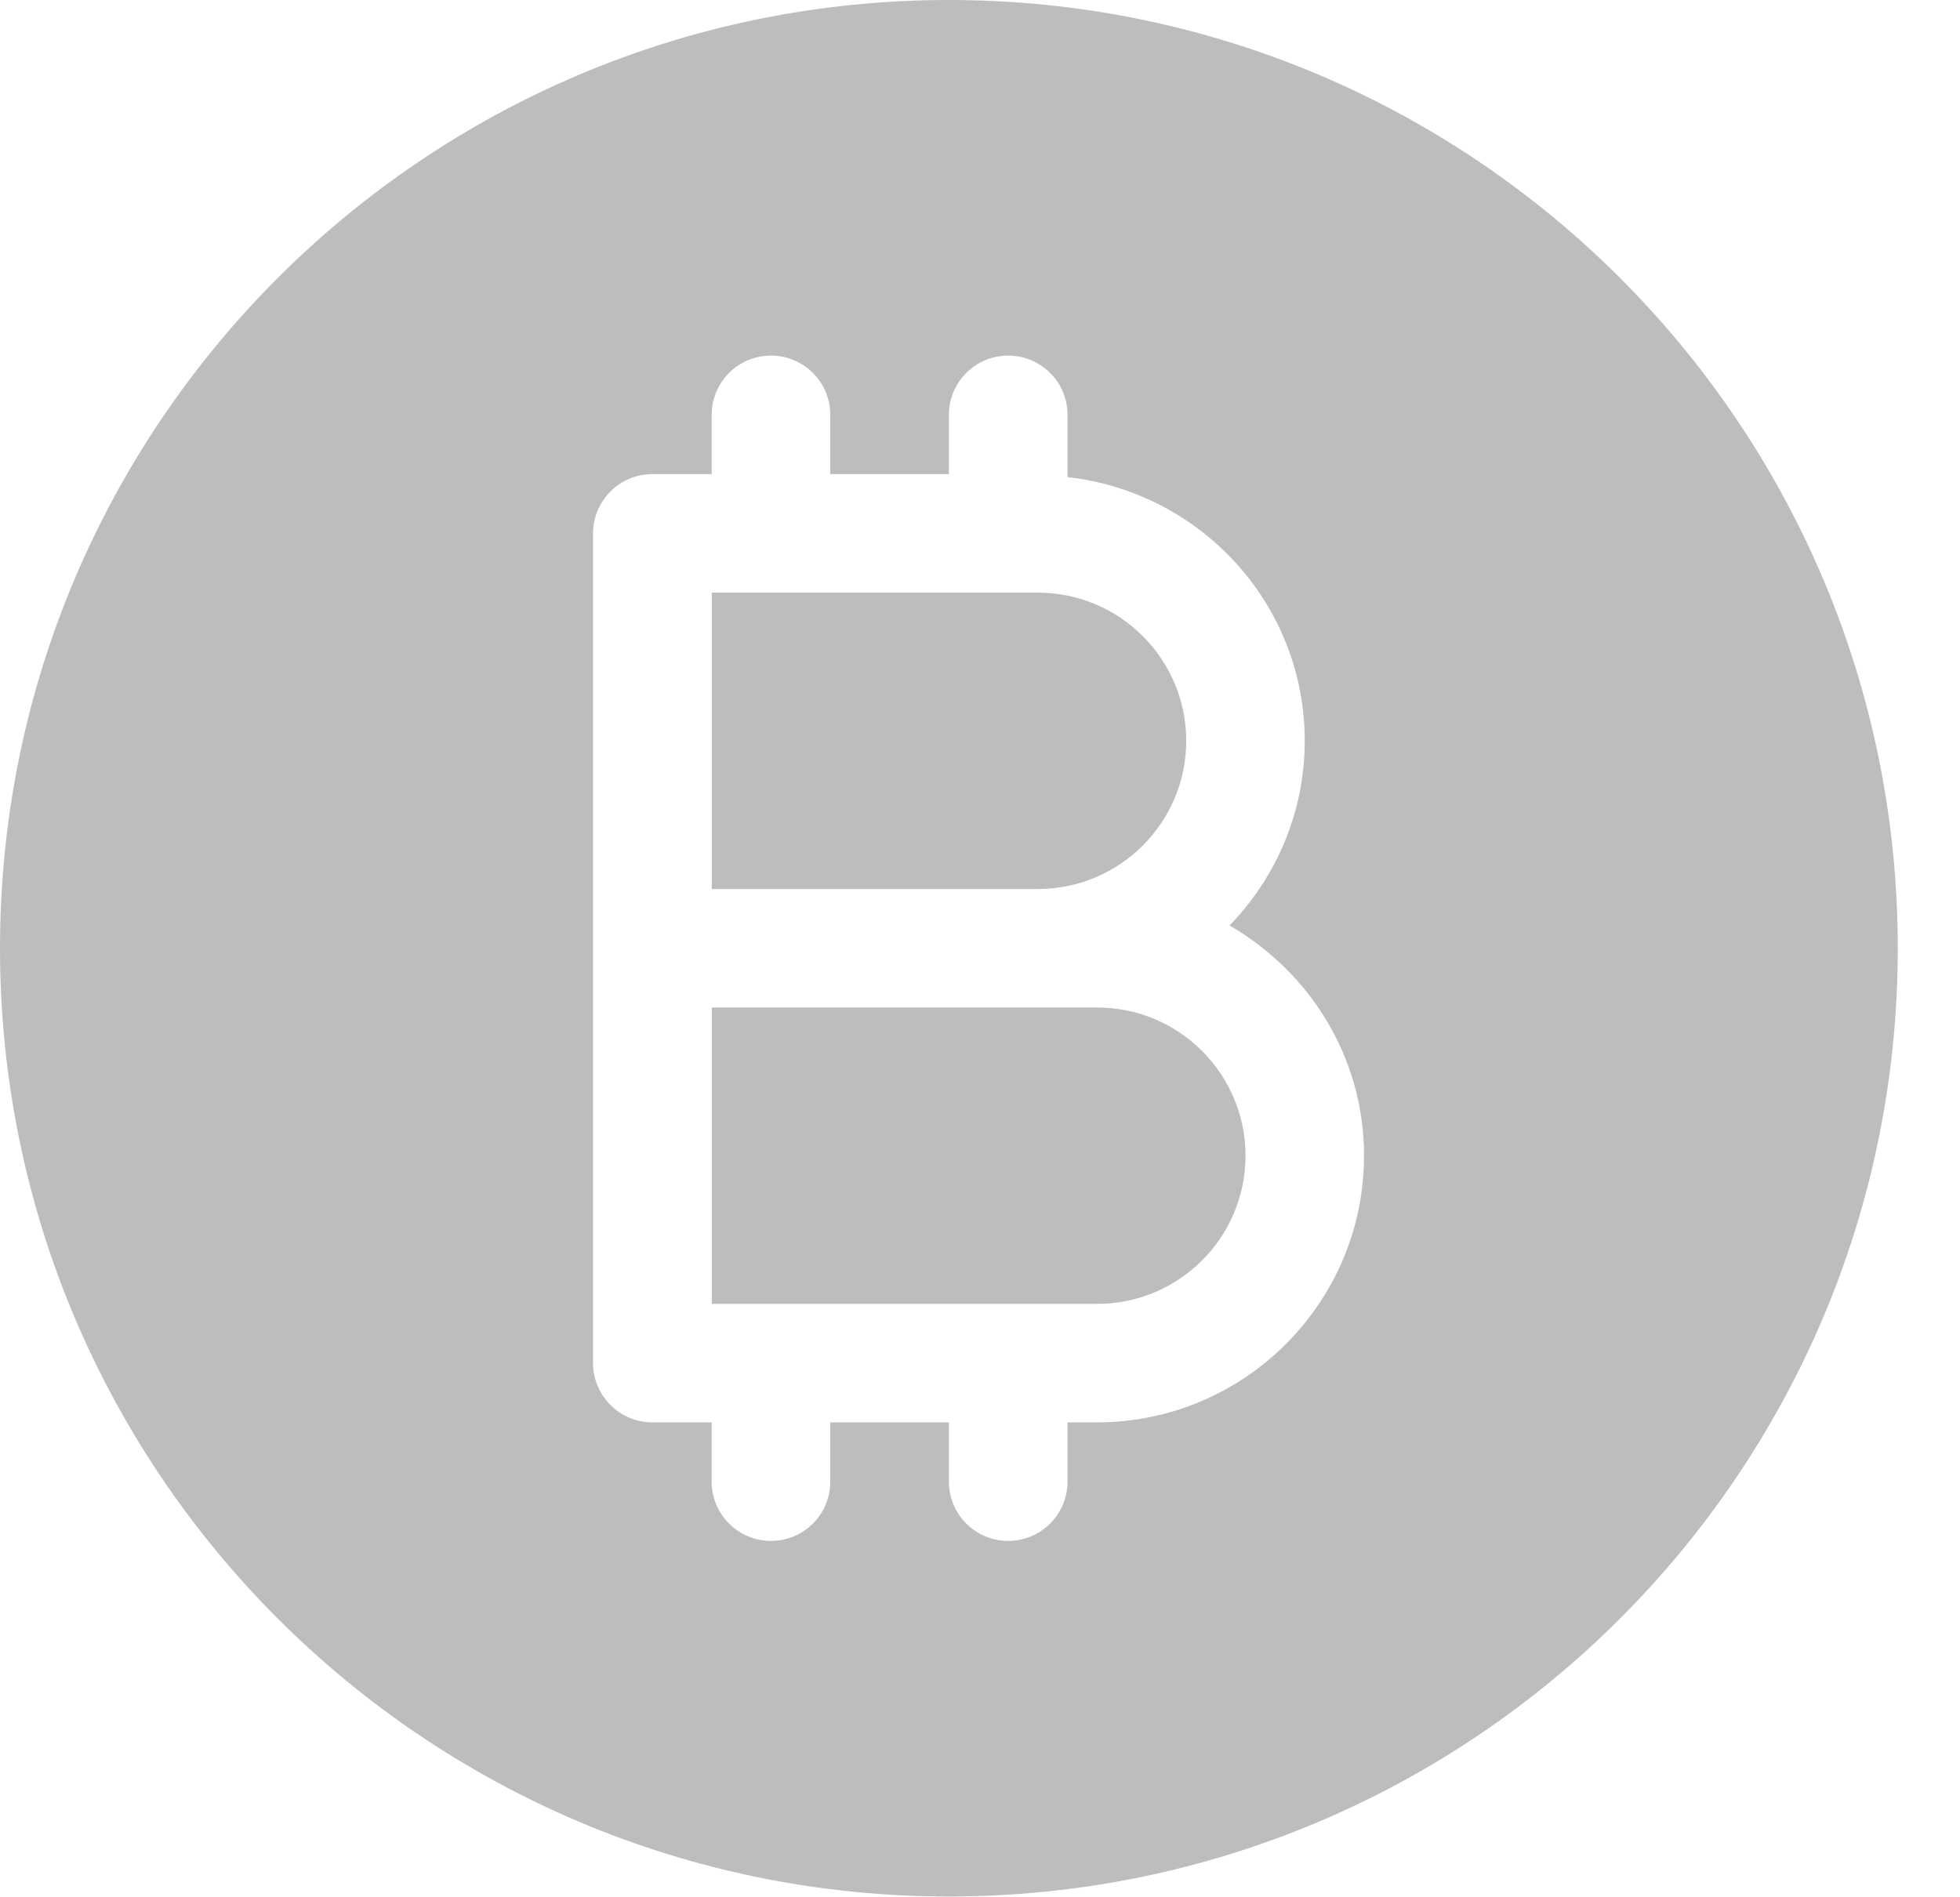
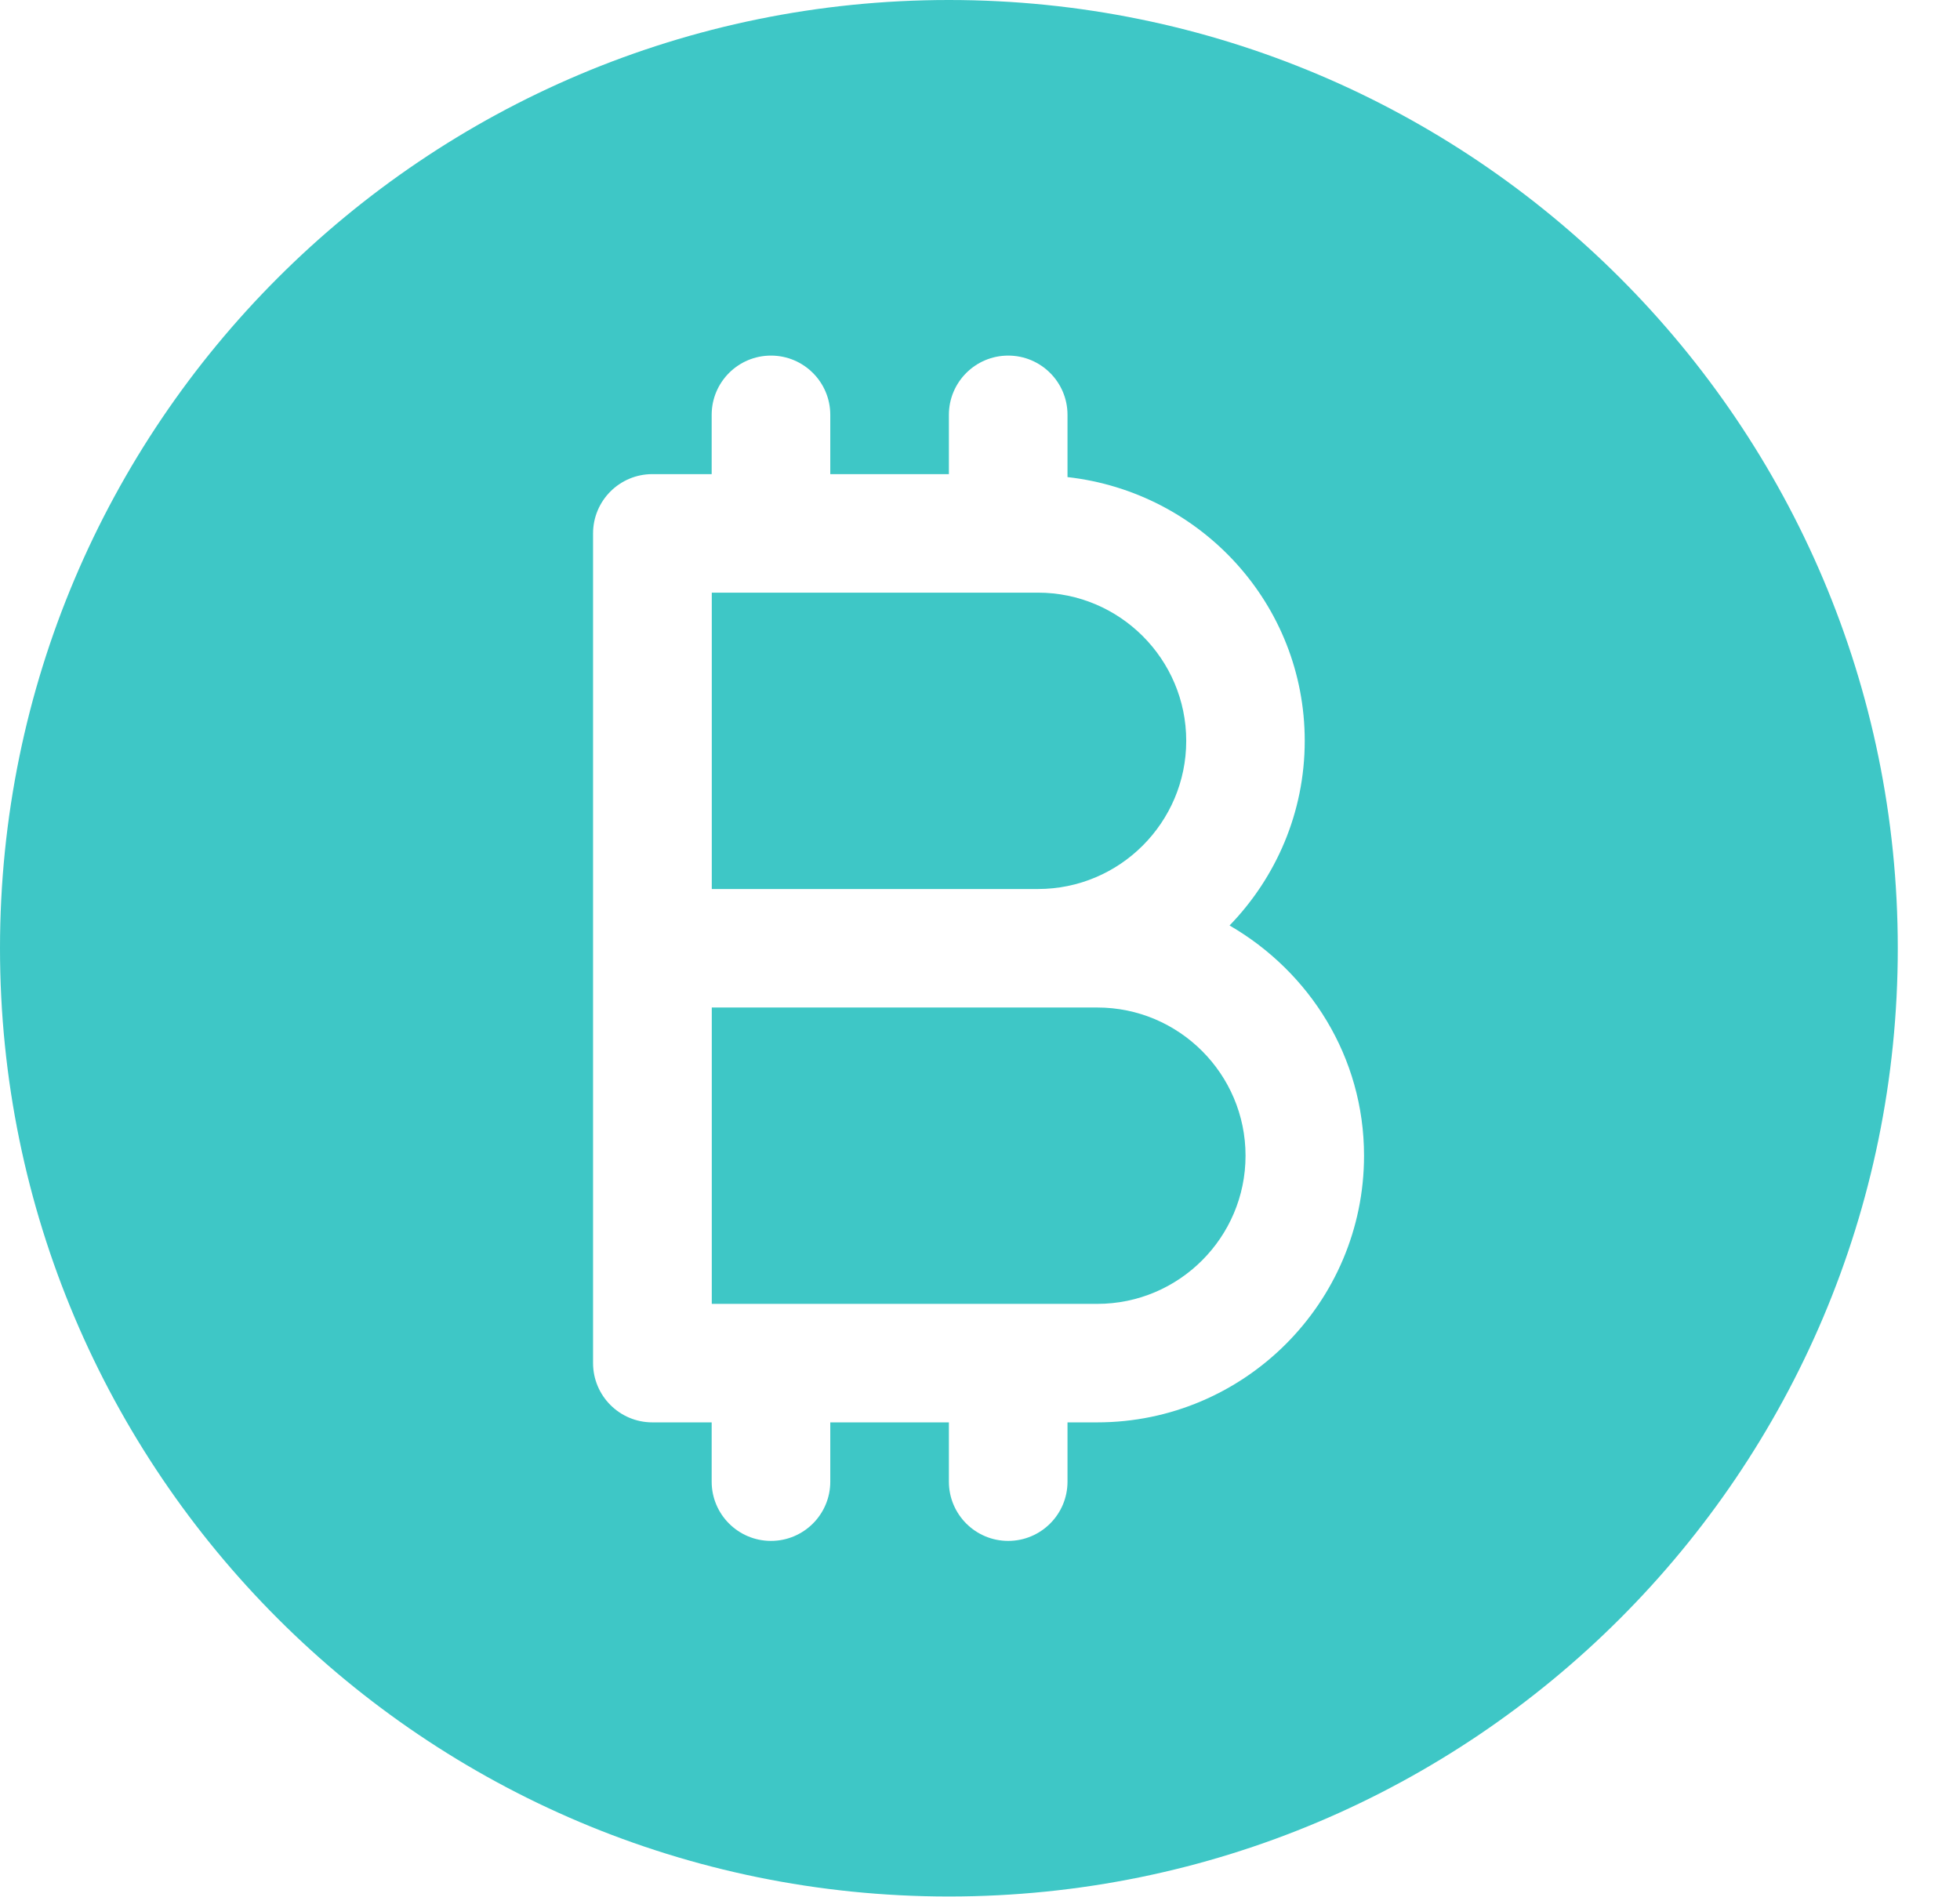
<svg xmlns="http://www.w3.org/2000/svg" width="31" height="30" viewBox="0 0 31 30" version="1.1">
  <g id="Canvas" fill="none">
-     <g id="001-money">
+     <g id="Group 2">
      <g id="Group">
-         <g id="Group_2">
-           <g id="Vector">
-             <path d="M 6.097 0L 5.159 0L 0 0L 0 4.688L 6.097 4.688C 7.39 4.688 8.442 3.636 8.442 2.344C 8.442 1.052 7.39 0 6.097 0Z" transform="translate(11.2578 15.9375)" fill="#BDBDBD" />
+         <g id="Vector">
+           <path d="M 6.097 0L 5.159 0L 0 0L 0 4.688L 6.097 4.688C 7.39 4.688 8.442 3.636 8.442 2.344C 8.442 1.052 7.39 0 6.097 0Z" transform="translate(11.2578 15.9375)" fill="#3EC7C6" />
+         </g>
+       </g>
+       <g id="Group_2">
+         <g id="Group_3">
+           <g id="Vector_2">
+             <path d="M 5.159 0L 0 0L 0 4.688L 5.159 4.688C 6.452 4.688 7.504 3.636 7.504 2.344C 7.504 1.052 6.452 0 5.159 0Z" transform="translate(11.2578 9.375)" fill="#3EC7C6" />
          </g>
        </g>
      </g>
-       <g id="Group_3">
-         <g id="Group_4">
-           <g id="Vector_2">
-             <path d="M 5.159 0L 0 0L 0 4.688L 5.159 4.688C 6.452 4.688 7.504 3.636 7.504 2.344C 7.504 1.052 6.452 0 5.159 0Z" transform="translate(11.2578 9.375)" fill="#BDBDBD" />
-           </g>
-         </g>
-       </g>
-       <g id="Group_5">
-         <g id="Group_6">
+       <g id="Group_4">
+         <g id="Group_5">
          <g id="Vector_3">
-             <path d="M 15.008 0C 6.72 0 0 6.716 0 15C 0 23.284 6.72 30 15.008 30C 23.296 30 30.016 23.284 30.016 15C 30.016 6.716 23.296 0 15.008 0ZM 17.353 22.5L 16.884 22.5L 16.884 23.438C 16.884 23.955 16.464 24.375 15.946 24.375C 15.428 24.375 15.008 23.955 15.008 23.438L 15.008 22.5L 13.132 22.5L 13.132 23.438C 13.132 23.955 12.712 24.375 12.194 24.375C 11.676 24.375 11.256 23.955 11.256 23.438L 11.256 22.5L 10.318 22.5C 9.8 22.5 9.38 22.08 9.38 21.562L 9.38 8.438C 9.38 7.92 9.8 7.5 10.318 7.5L 11.256 7.5L 11.256 6.562C 11.256 6.045 11.676 5.625 12.194 5.625C 12.712 5.625 13.132 6.045 13.132 6.562L 13.132 7.5L 15.008 7.5L 15.008 6.562C 15.008 6.045 15.428 5.625 15.946 5.625C 16.464 5.625 16.884 6.045 16.884 6.562L 16.884 7.547C 18.989 7.783 20.636 9.553 20.636 11.719C 20.636 12.855 20.18 13.883 19.447 14.64C 20.711 15.371 21.574 16.719 21.574 18.281C 21.574 20.608 19.679 22.5 17.353 22.5Z" fill="#BDBDBD" />
+             <path d="M 15.008 0C 6.72 0 0 6.716 0 15C 0 23.284 6.72 30 15.008 30C 23.296 30 30.016 23.284 30.016 15C 30.016 6.716 23.296 0 15.008 0ZM 17.353 22.5L 16.884 22.5L 16.884 23.438C 16.884 23.955 16.464 24.375 15.946 24.375C 15.428 24.375 15.008 23.955 15.008 23.438L 15.008 22.5L 13.132 22.5L 13.132 23.438C 13.132 23.955 12.712 24.375 12.194 24.375C 11.676 24.375 11.256 23.955 11.256 23.438L 11.256 22.5L 10.318 22.5C 9.8 22.5 9.38 22.08 9.38 21.562L 9.38 8.438C 9.38 7.92 9.8 7.5 10.318 7.5L 11.256 7.5L 11.256 6.562C 11.256 6.045 11.676 5.625 12.194 5.625C 12.712 5.625 13.132 6.045 13.132 6.562L 13.132 7.5L 15.008 7.5L 15.008 6.562C 15.008 6.045 15.428 5.625 15.946 5.625C 16.464 5.625 16.884 6.045 16.884 6.562L 16.884 7.547C 18.989 7.783 20.636 9.553 20.636 11.719C 20.636 12.855 20.18 13.883 19.447 14.64C 20.711 15.371 21.574 16.719 21.574 18.281C 21.574 20.608 19.679 22.5 17.353 22.5Z" fill="#3EC7C6" />
          </g>
        </g>
      </g>
    </g>
  </g>
</svg>
